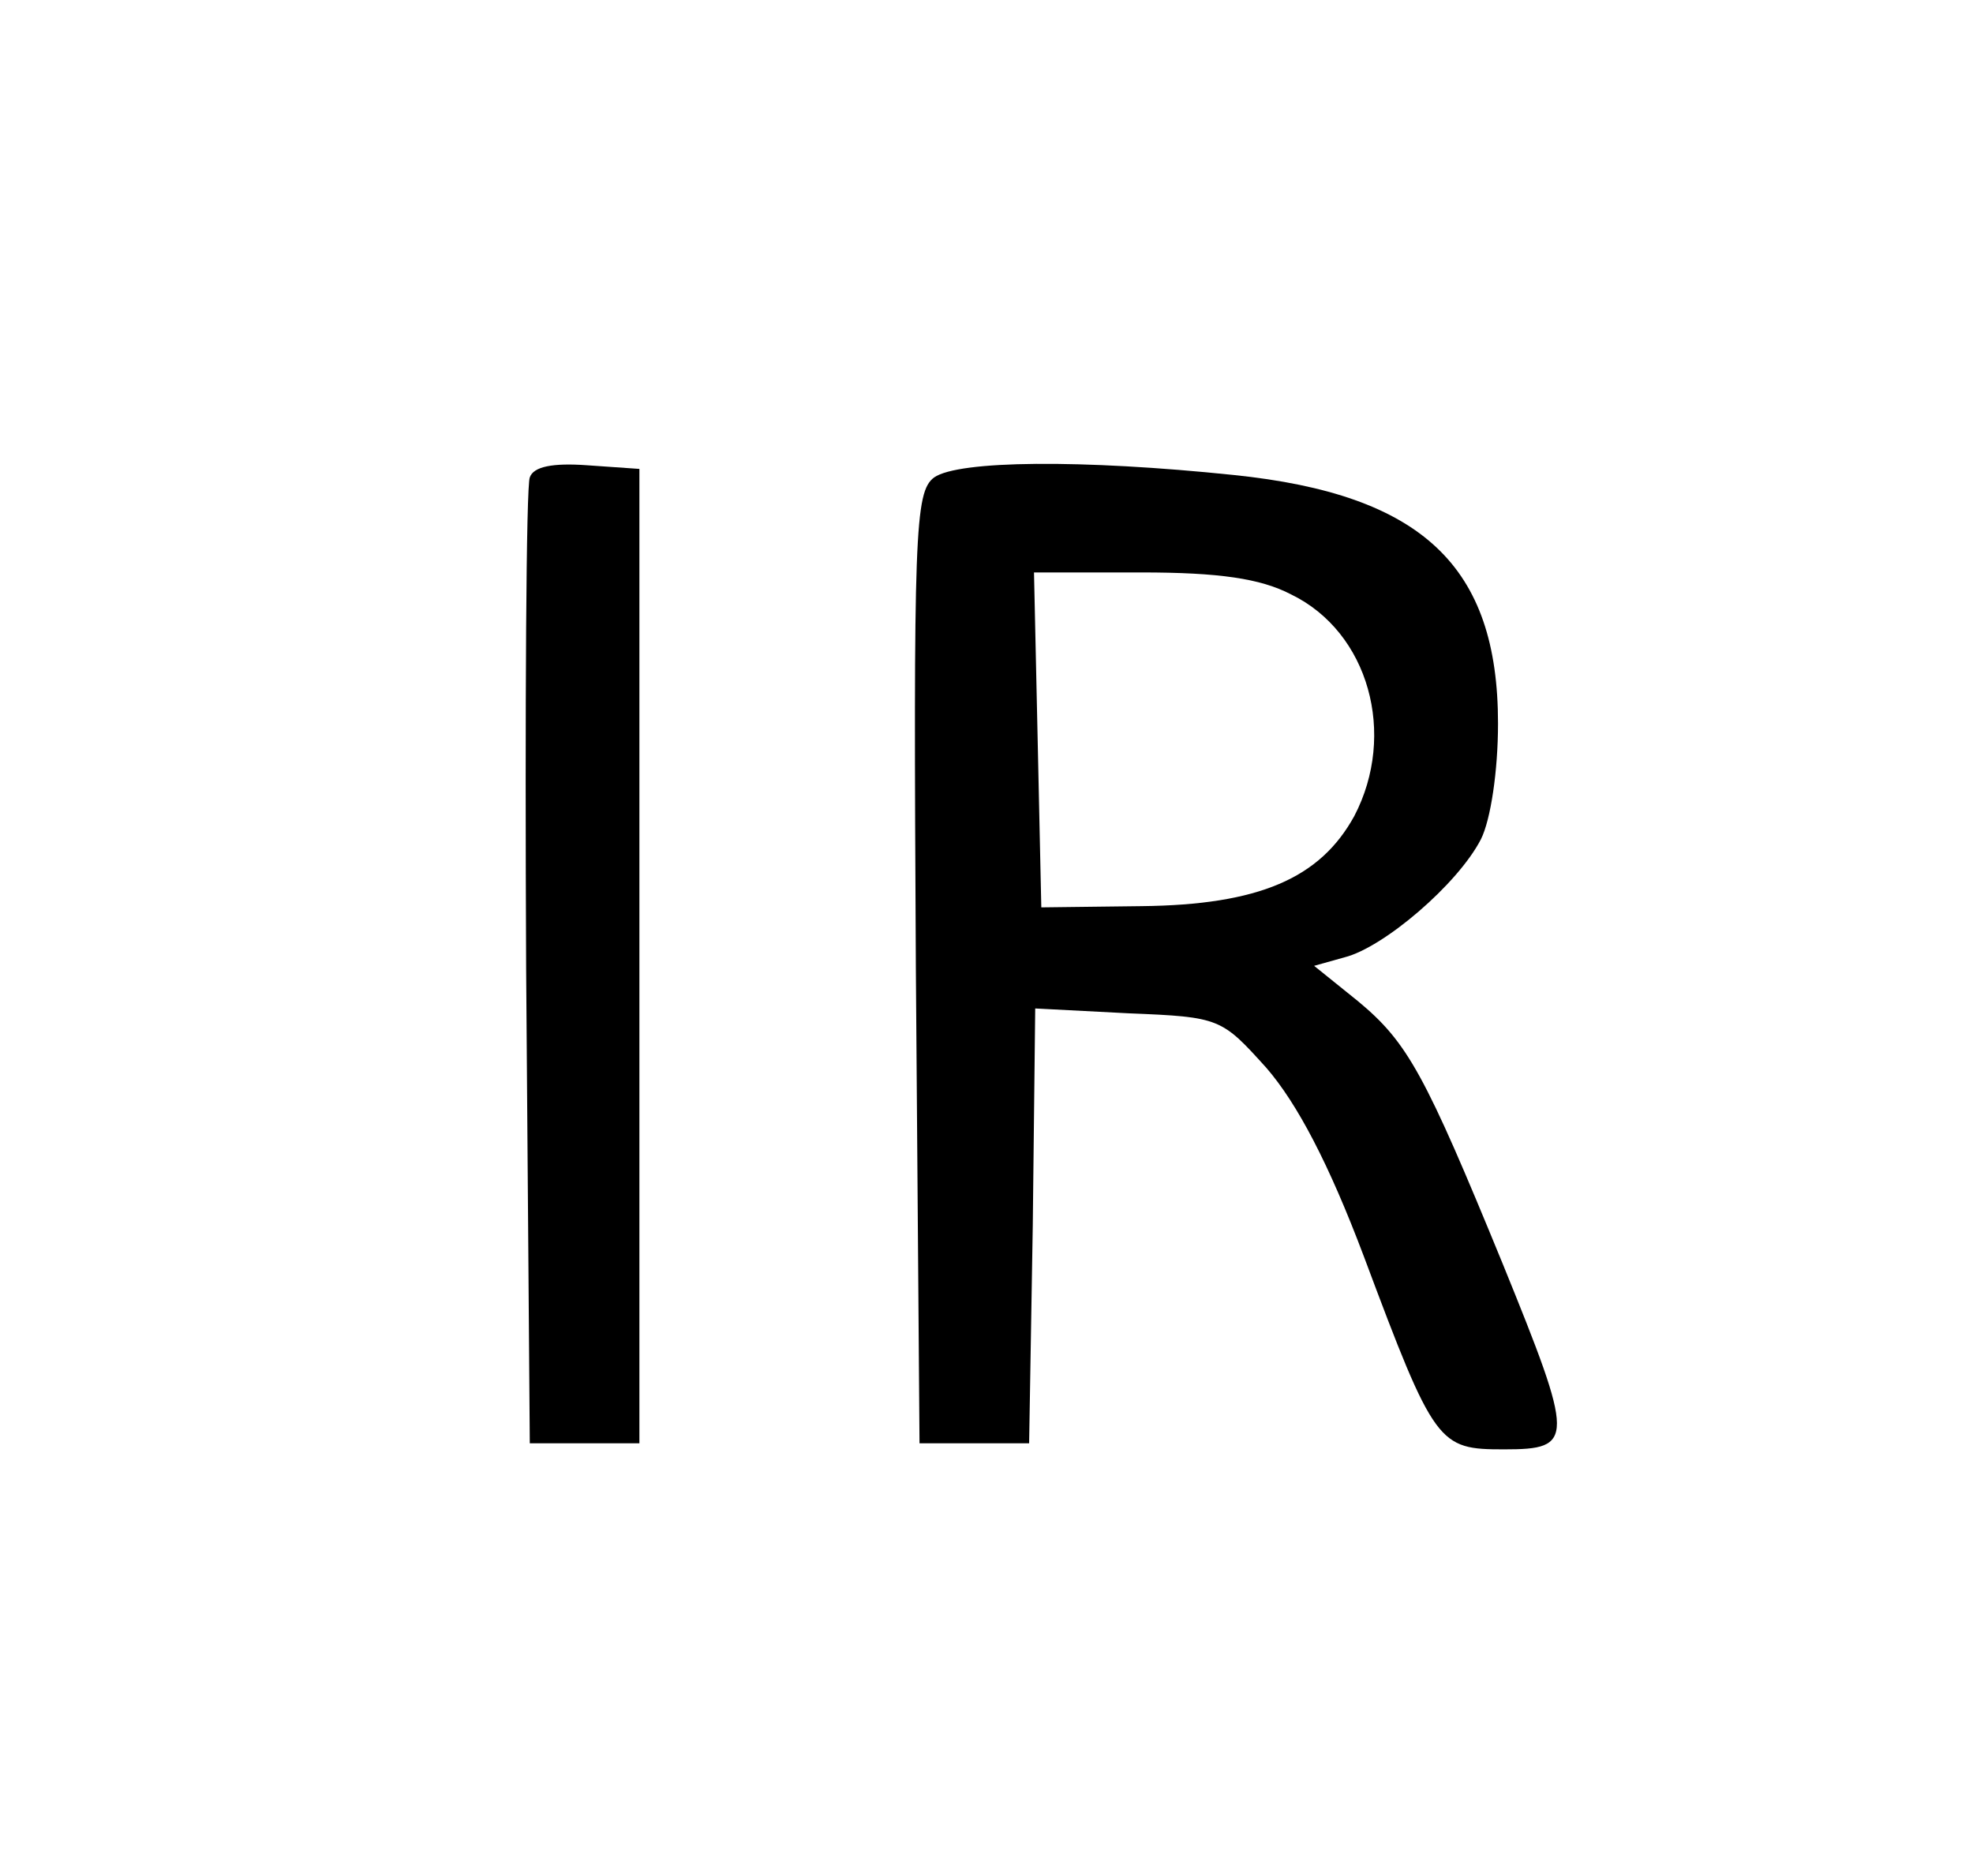
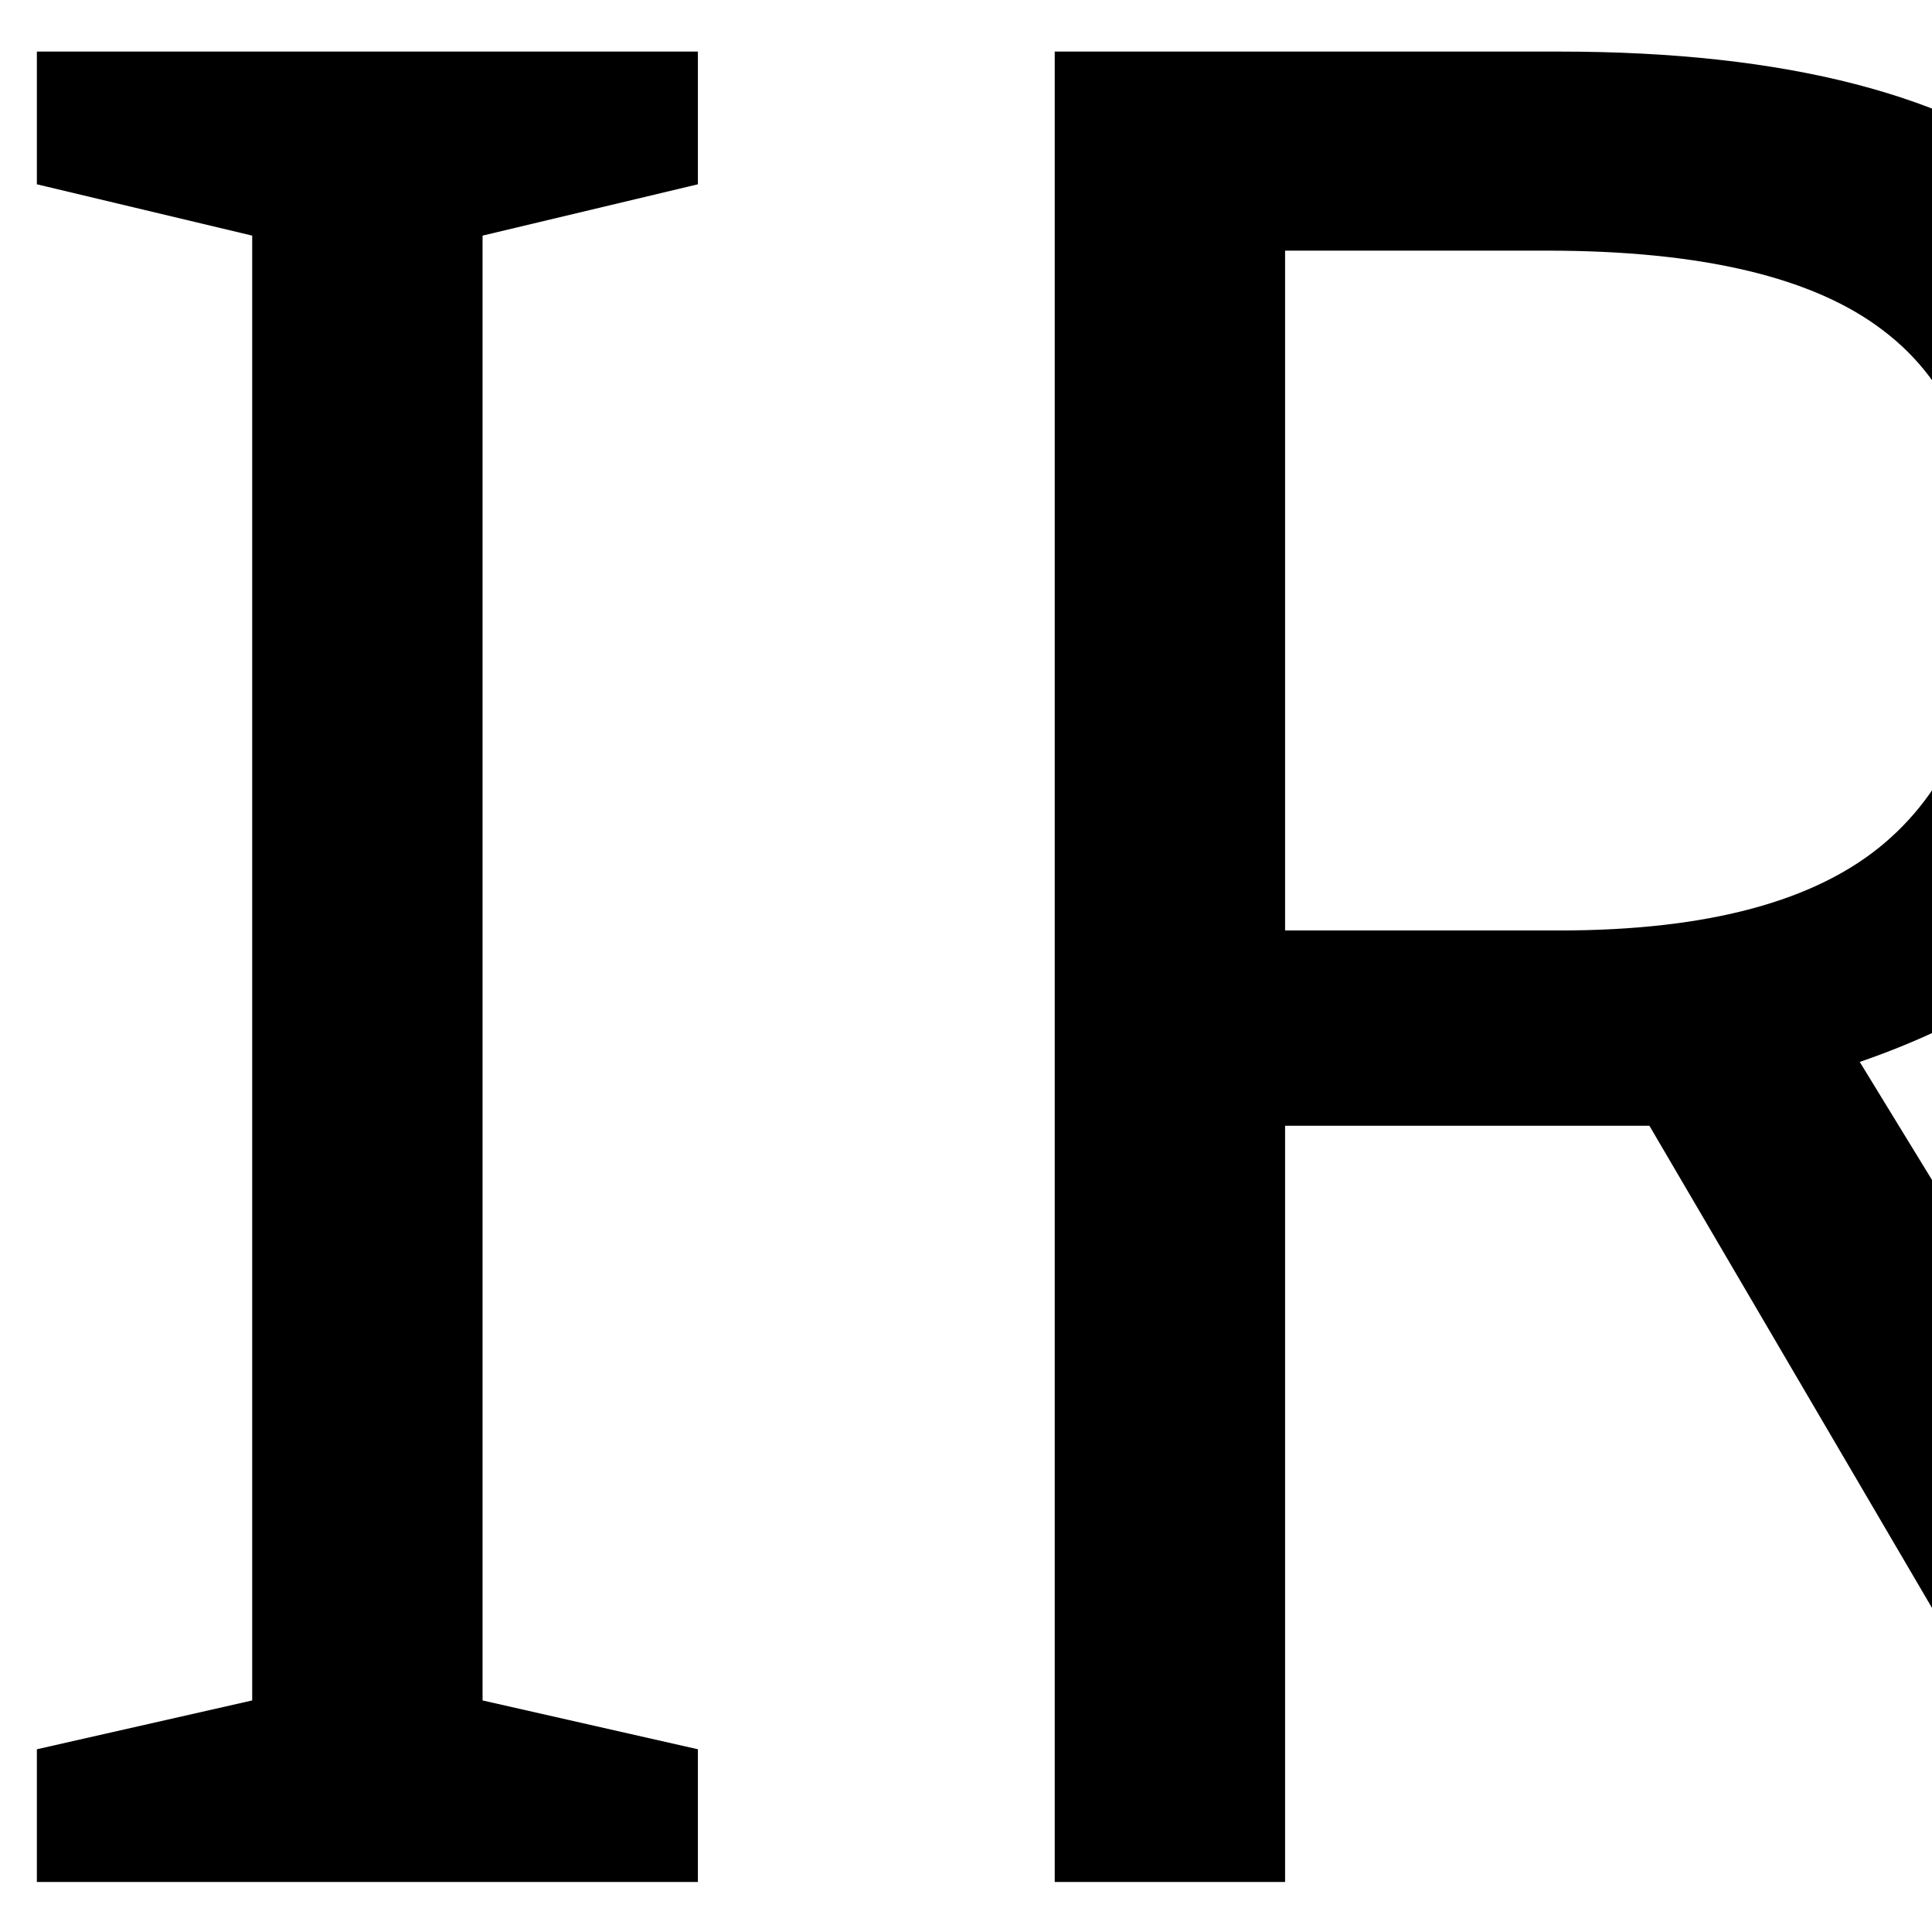
- <svg xmlns="http://www.w3.org/2000/svg" version="1.0" width="162pt" height="154pt" viewBox="0 0 162 154" preserveAspectRatio="xMidYMid meet">
-   <g transform="translate(0,154) scale(0.1,-0.1)" fill="#000000" stroke="none">
-     <path d="M435 1148 c-3 -7 -4 -189 -3 -403 l3 -390 45 0 45 0 0 400 0 400 -43 3 c-28 2 -44 -1 -47 -10z" />
-     <path d="M767 1148 c-16 -12 -17 -45 -15 -403 l3 -390 45 0 45 0 3 179 2 178 77 -4 c75 -3 76 -4 113 -45 25 -29 51 -78 80 -155 58 -155 61 -158 115 -158 58 0 58 7 -1 152 -64 156 -78 182 -119 216 l-36 29 25 7 c32 8 93 60 112 97 8 16 14 56 14 95 0 129 -62 188 -217 204 -125 13 -226 12 -246 -2z m293 -96 c64 -31 87 -115 52 -182 -28 -51 -78 -73 -175 -74 l-82 -1 -3 138 -3 137 88 0 c64 0 98 -5 123 -18z" />
+ <svg xmlns="http://www.w3.org/2000/svg" version="1.0" width="162pt" height="162pt" viewBox="0 0 162 162" preserveAspectRatio="xMidYMid meet" id="svg77">
+   <defs id="defs81" />
+   <g aria-label="IR" style="font-style:normal;font-variant:normal;font-weight:normal;font-stretch:normal;font-size:144px;line-height:1.25;font-family:'Noto Sans Meetei Mayek';-inkscape-font-specification:'Noto Sans Meetei Mayek';letter-spacing:0px;word-spacing:0px;fill:#000000;fill-opacity:1;stroke:none;stroke-width:0.75" id="text172">
+     <path d="M 58.52,157.806 H 3.091 V 146.678 L 21.147,142.584 V 19.757 L 3.091,15.453 V 4.325 H 58.52 V 15.453 l -18.057,4.304 V 142.584 l 18.057,4.094 z" style="font-size:215px;stroke-width:0.75" id="path397" />
+     <path d="m 107.756,78.021 h 22.991 q 18.687,0 27.295,-7.349 8.608,-7.349 8.608,-21.836 0,-14.487 -8.713,-21.101 -8.713,-6.719 -28.24,-6.719 h -21.941 z m 0,16.377 V 157.806 H 88.44 V 4.325 h 42.307 q 28.555,0 42.202,10.918 13.752,10.813 13.752,32.649 0,30.549 -30.759,41.152 l 42.097,68.762 h -22.571 L 138.306,94.398 Z" style="font-size:215px;stroke-width:0.75" id="path399" />
  </g>
</svg>
